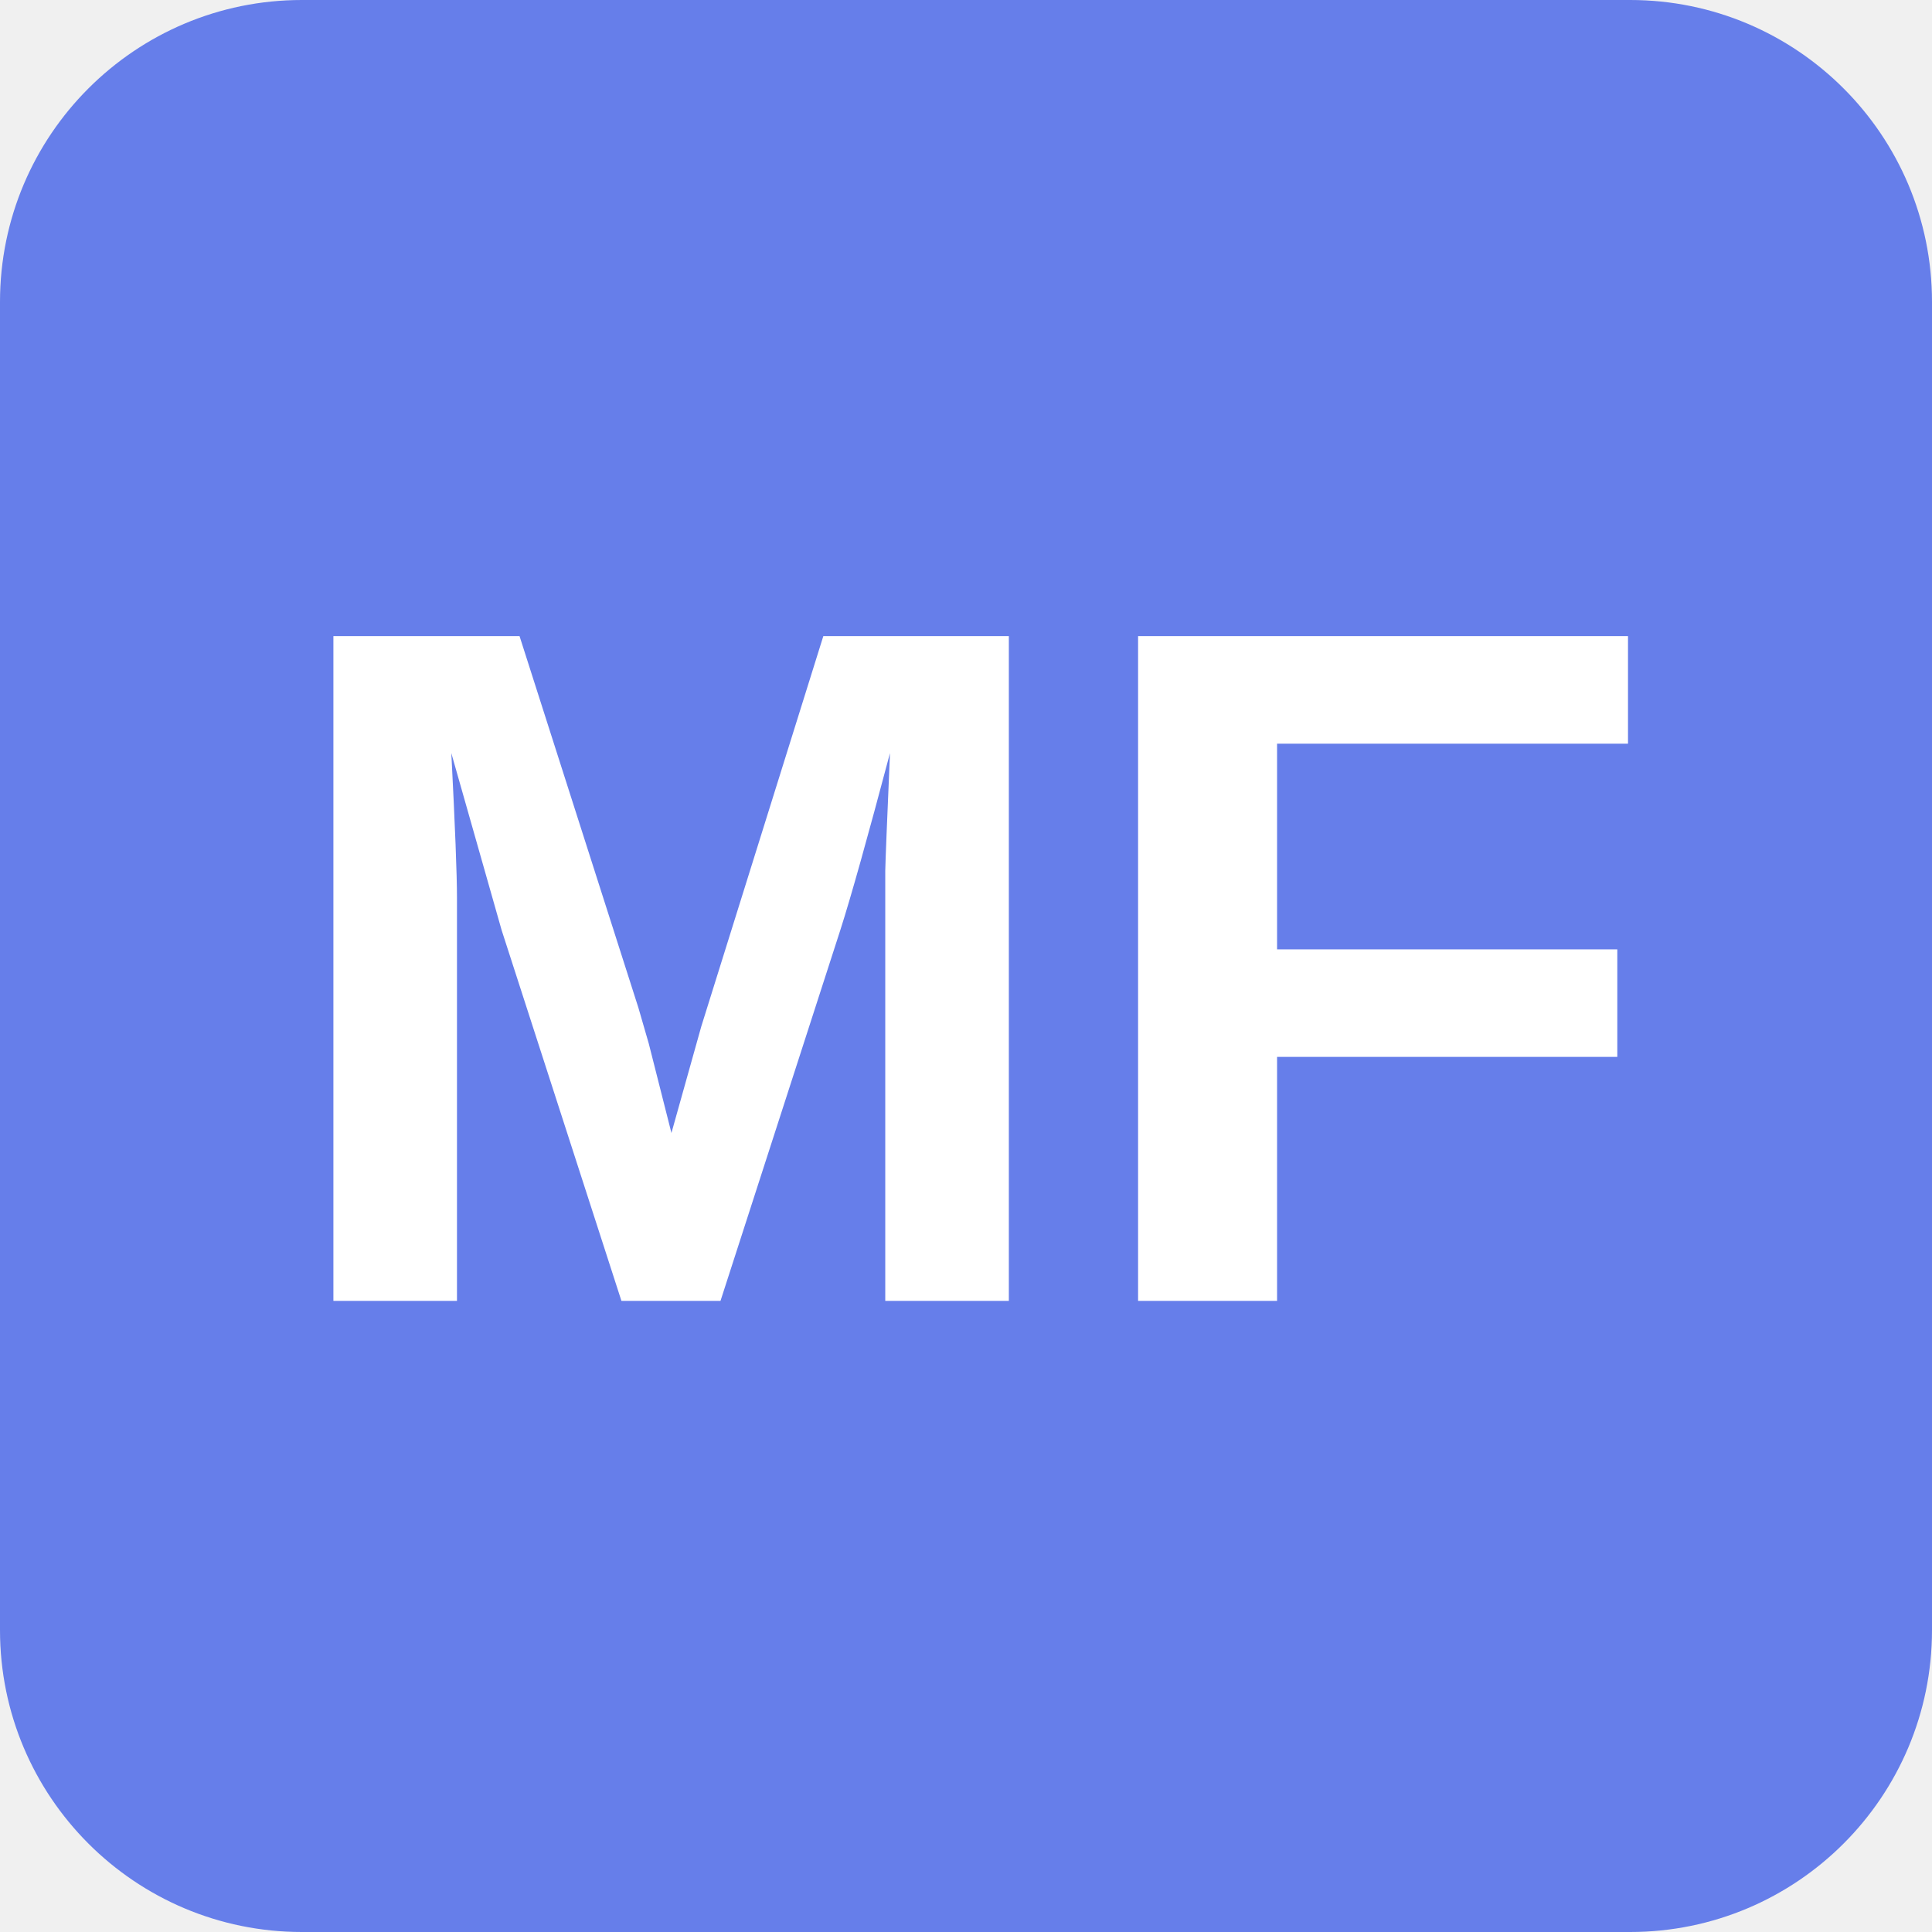
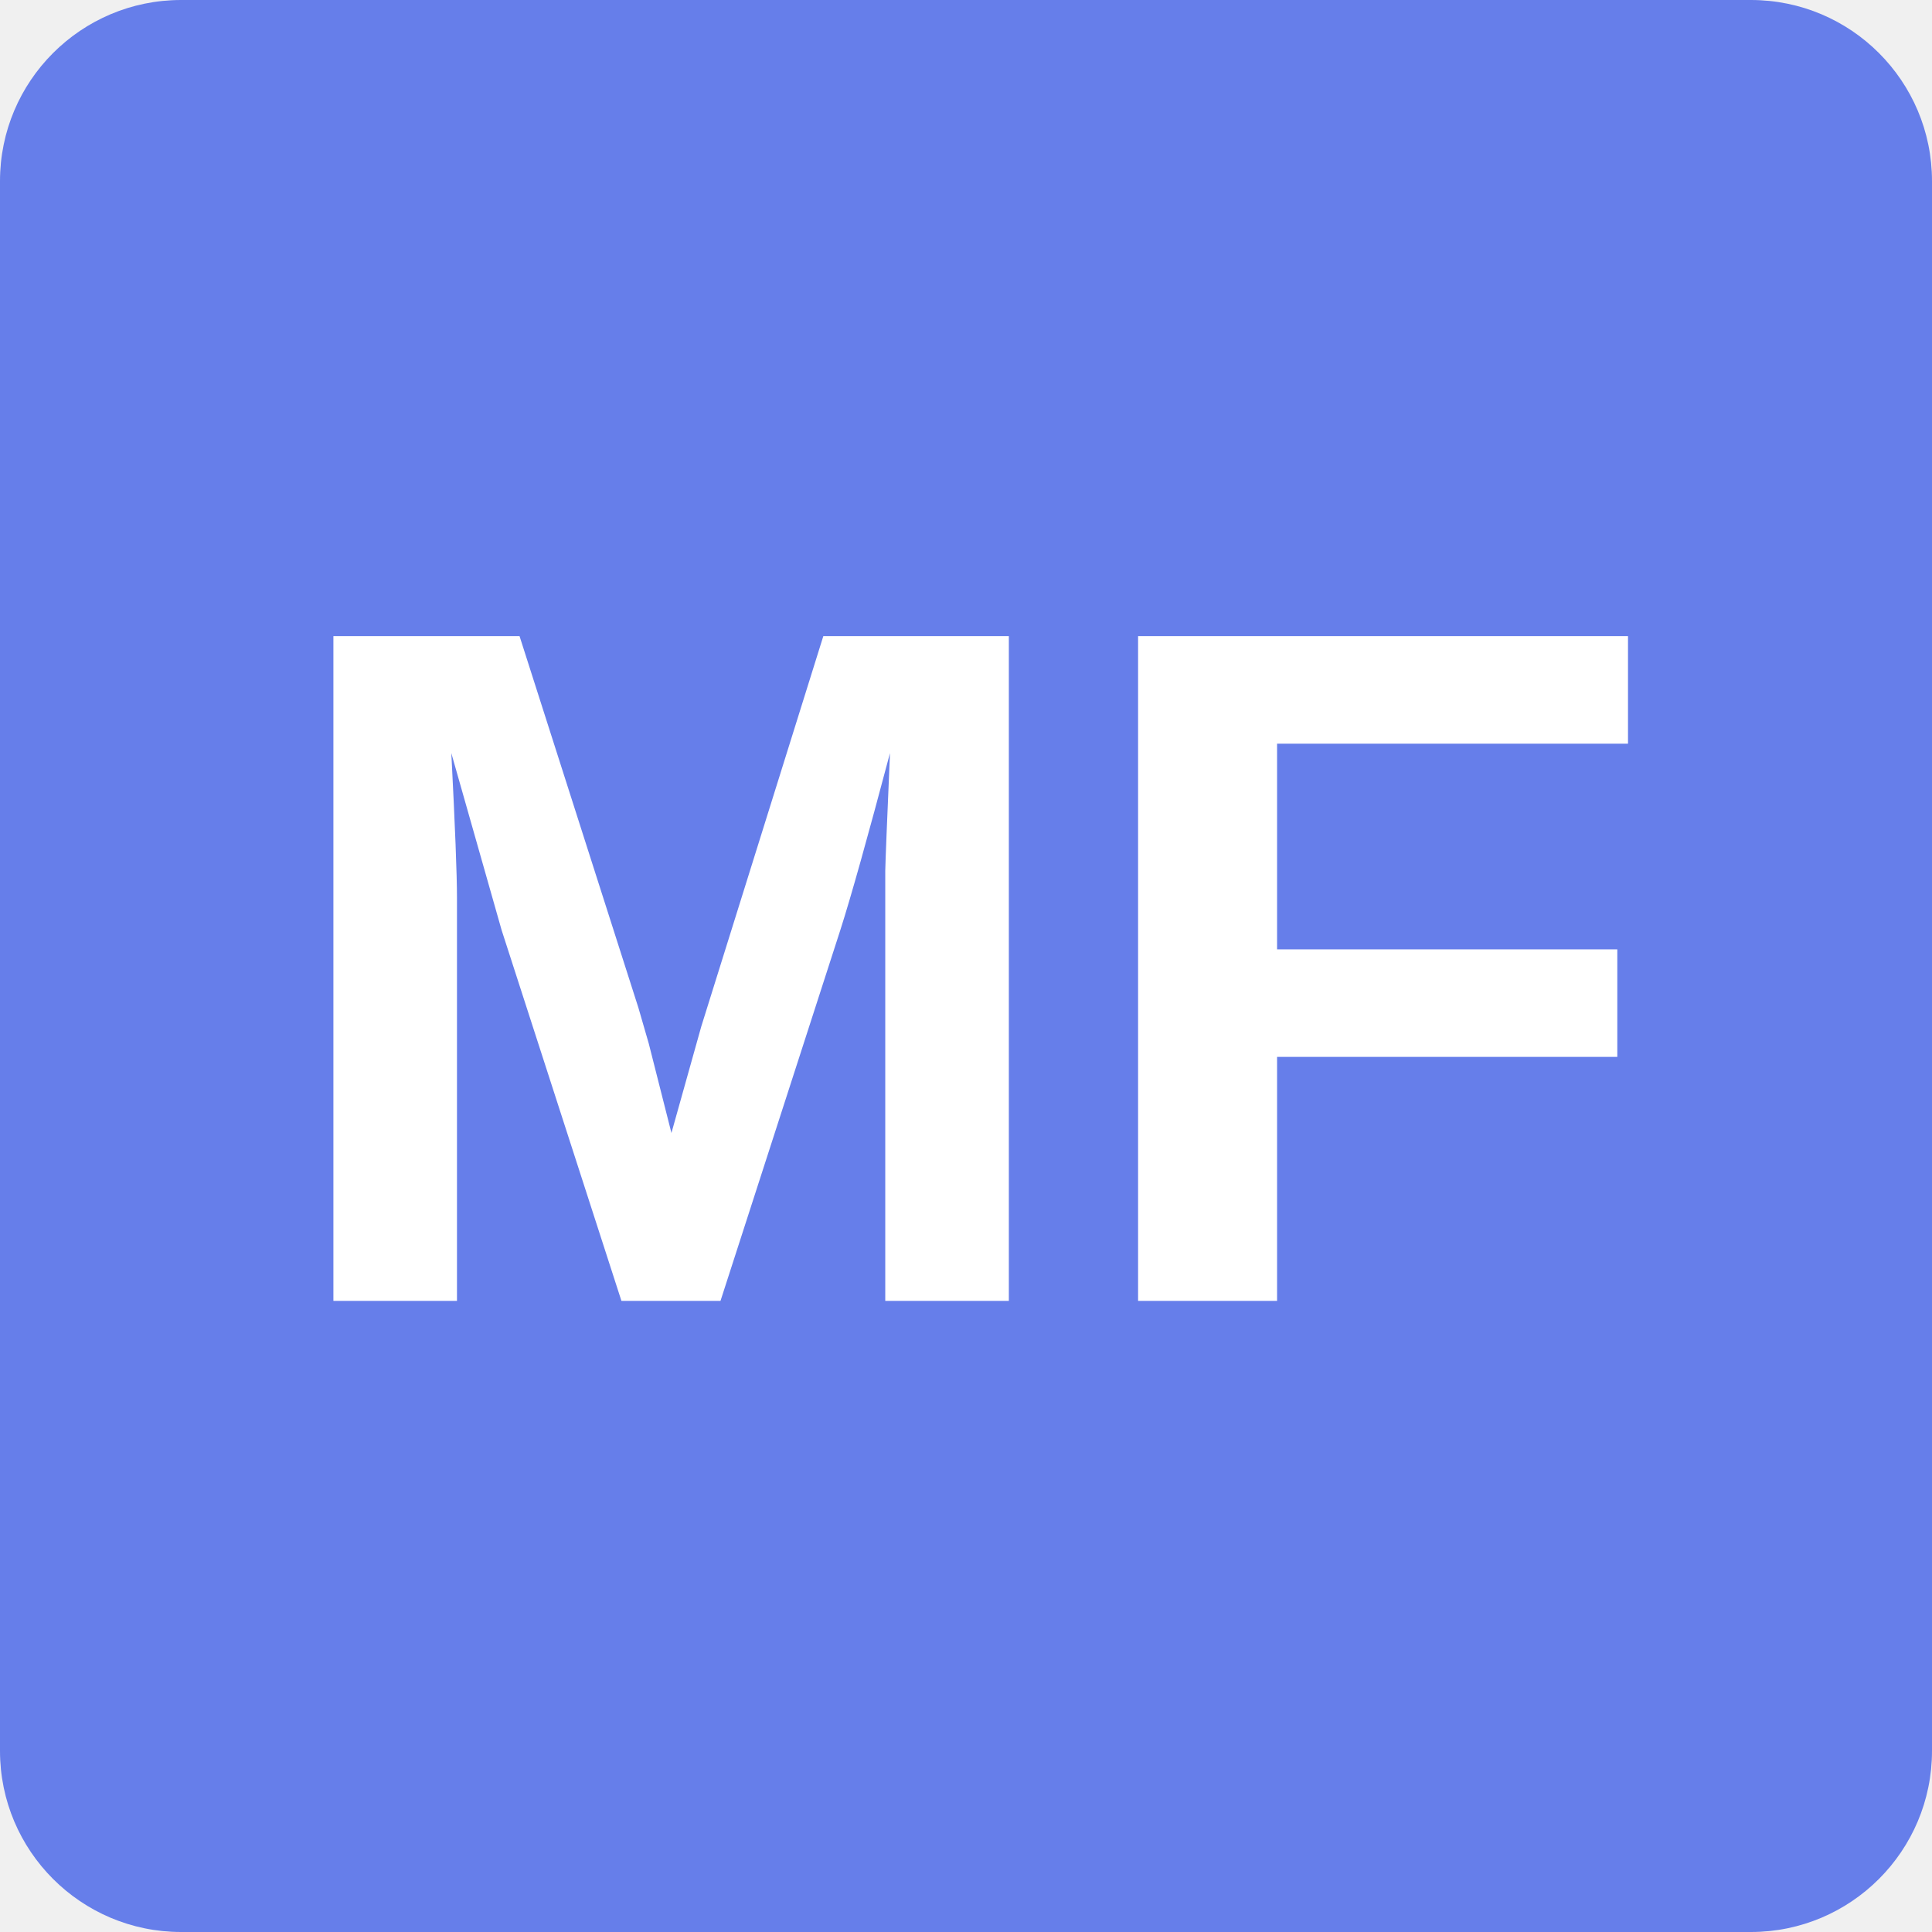
<svg xmlns="http://www.w3.org/2000/svg" width="96" height="96">
-   <rect width="96" height="96" fill="#667eea" rx="15" />
+   <rect width="96" height="96" fill="#667eea" rx="9" />
  <text x="50%" y="50%" font-family="Arial, sans-serif" font-size="48" font-weight="bold" fill="white" text-anchor="middle" dominant-baseline="central">
    MF
  </text>
</svg>
